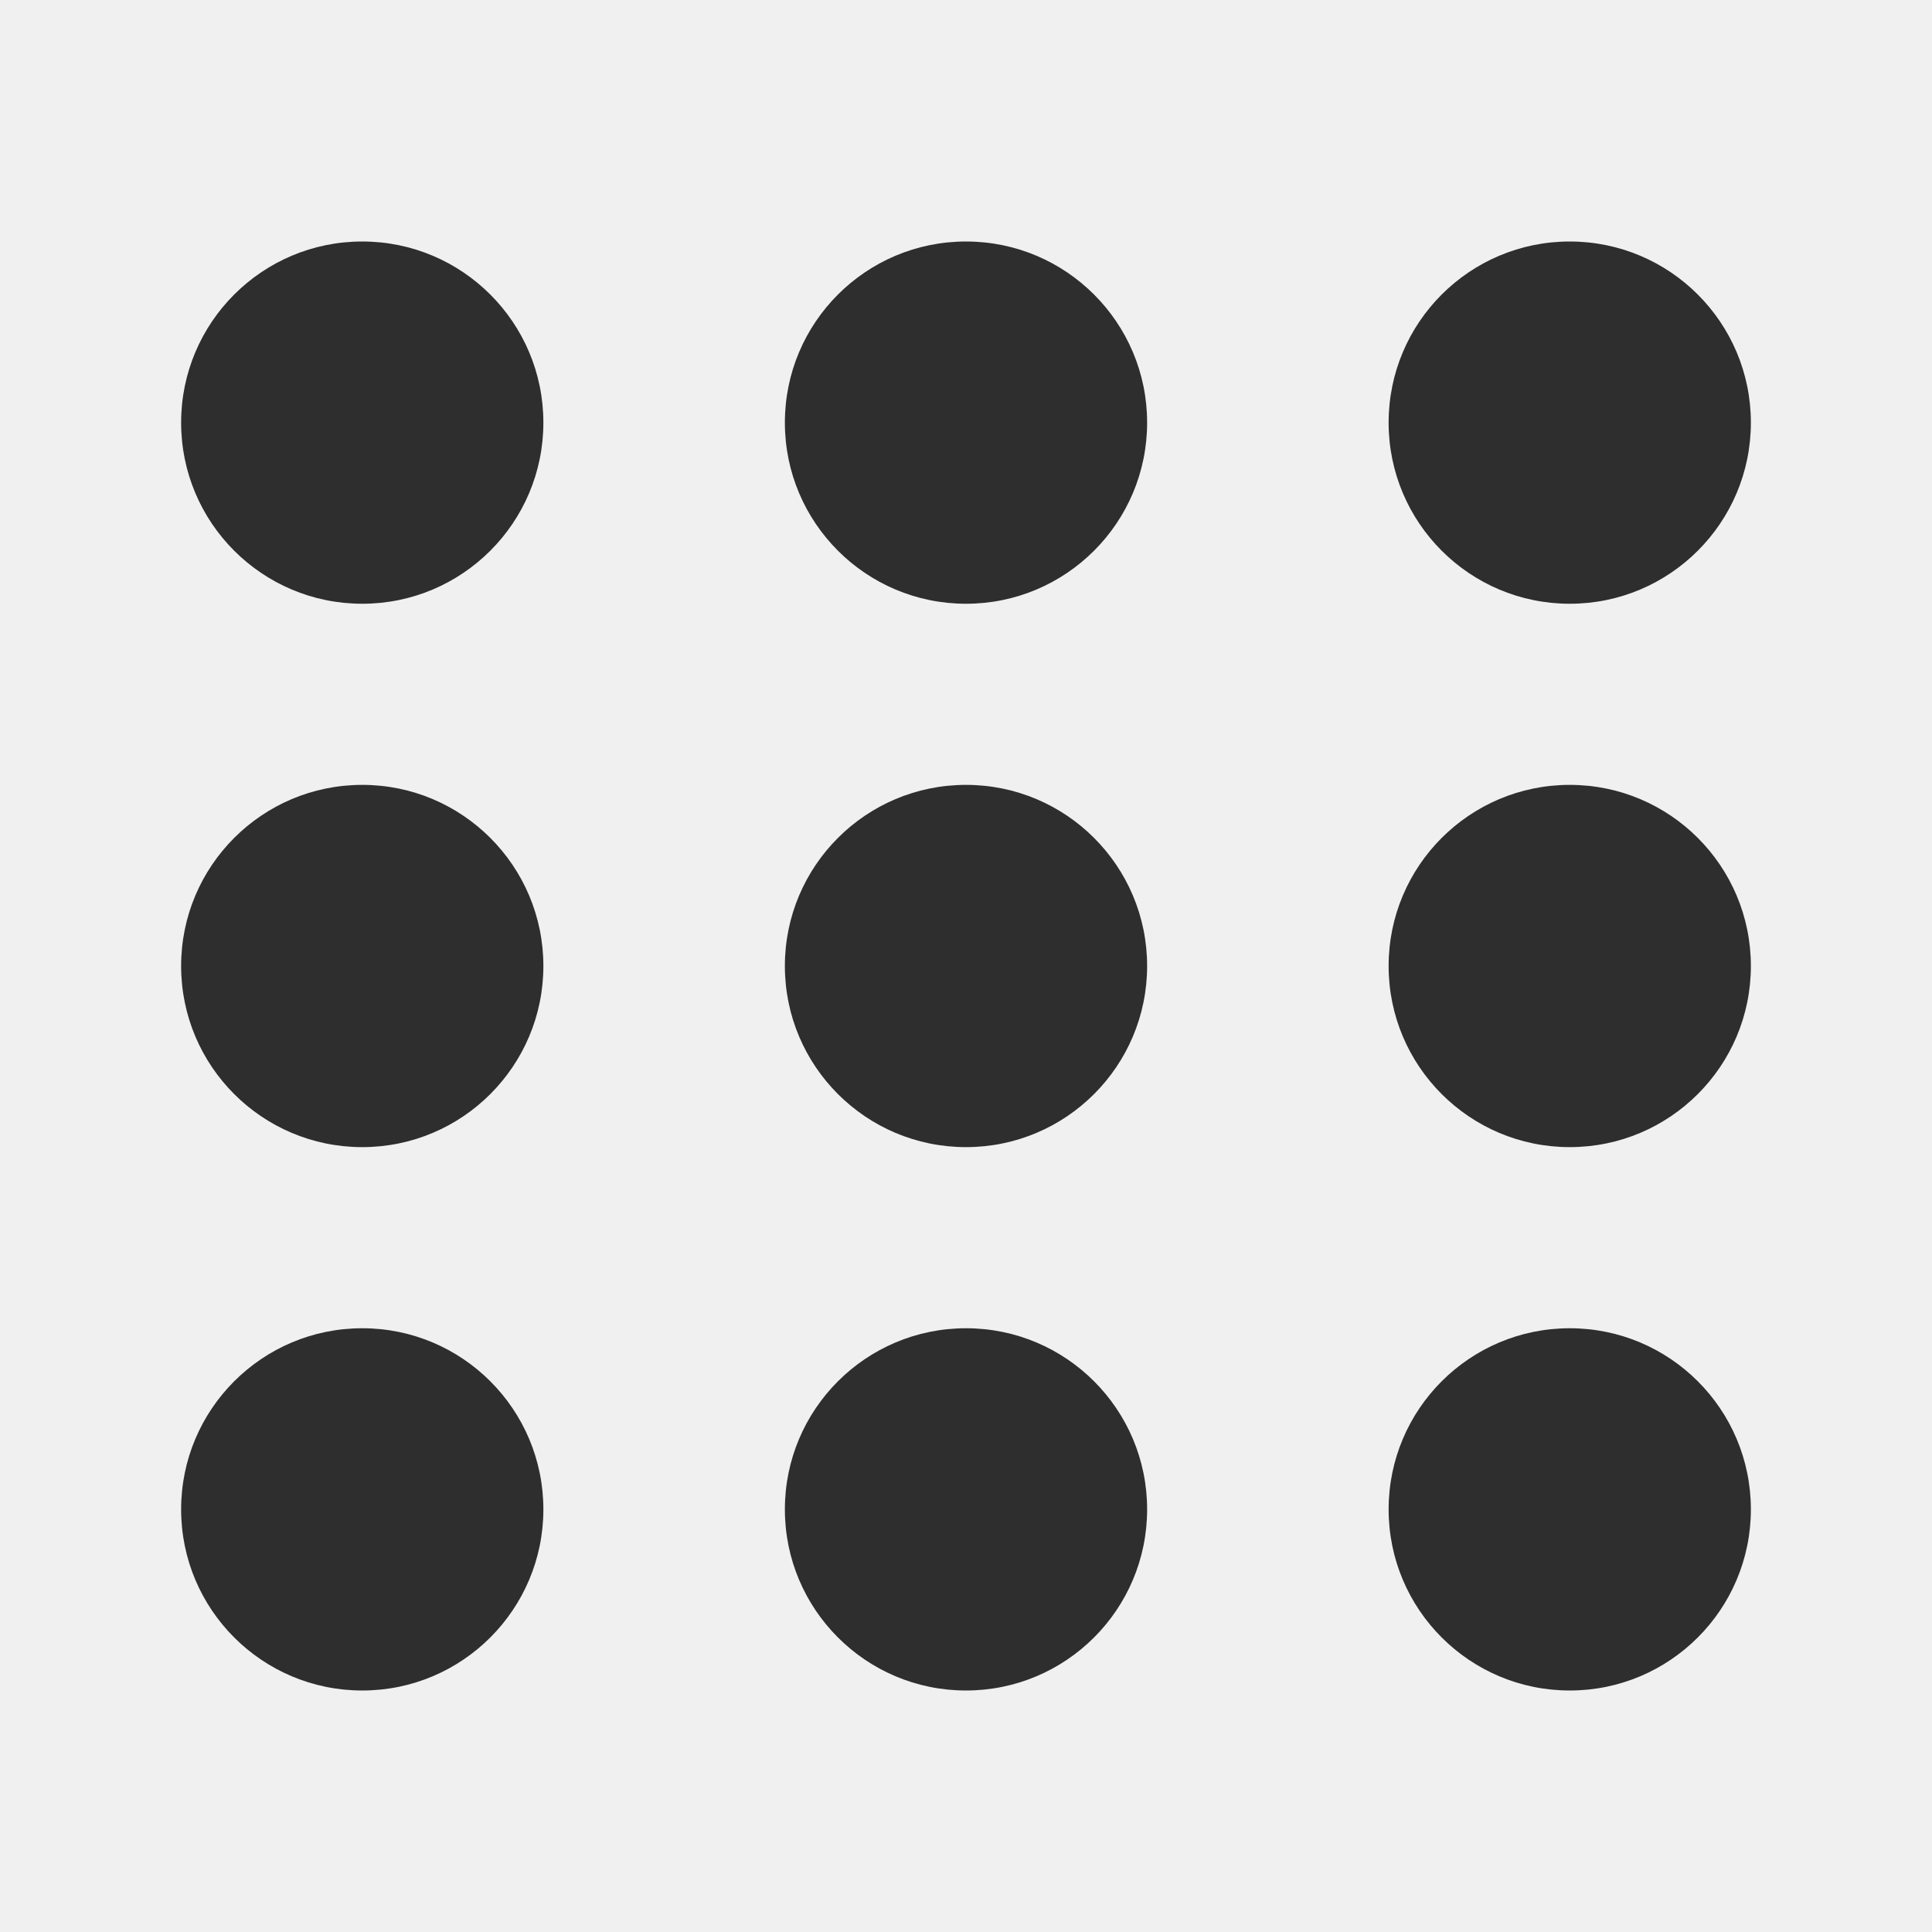
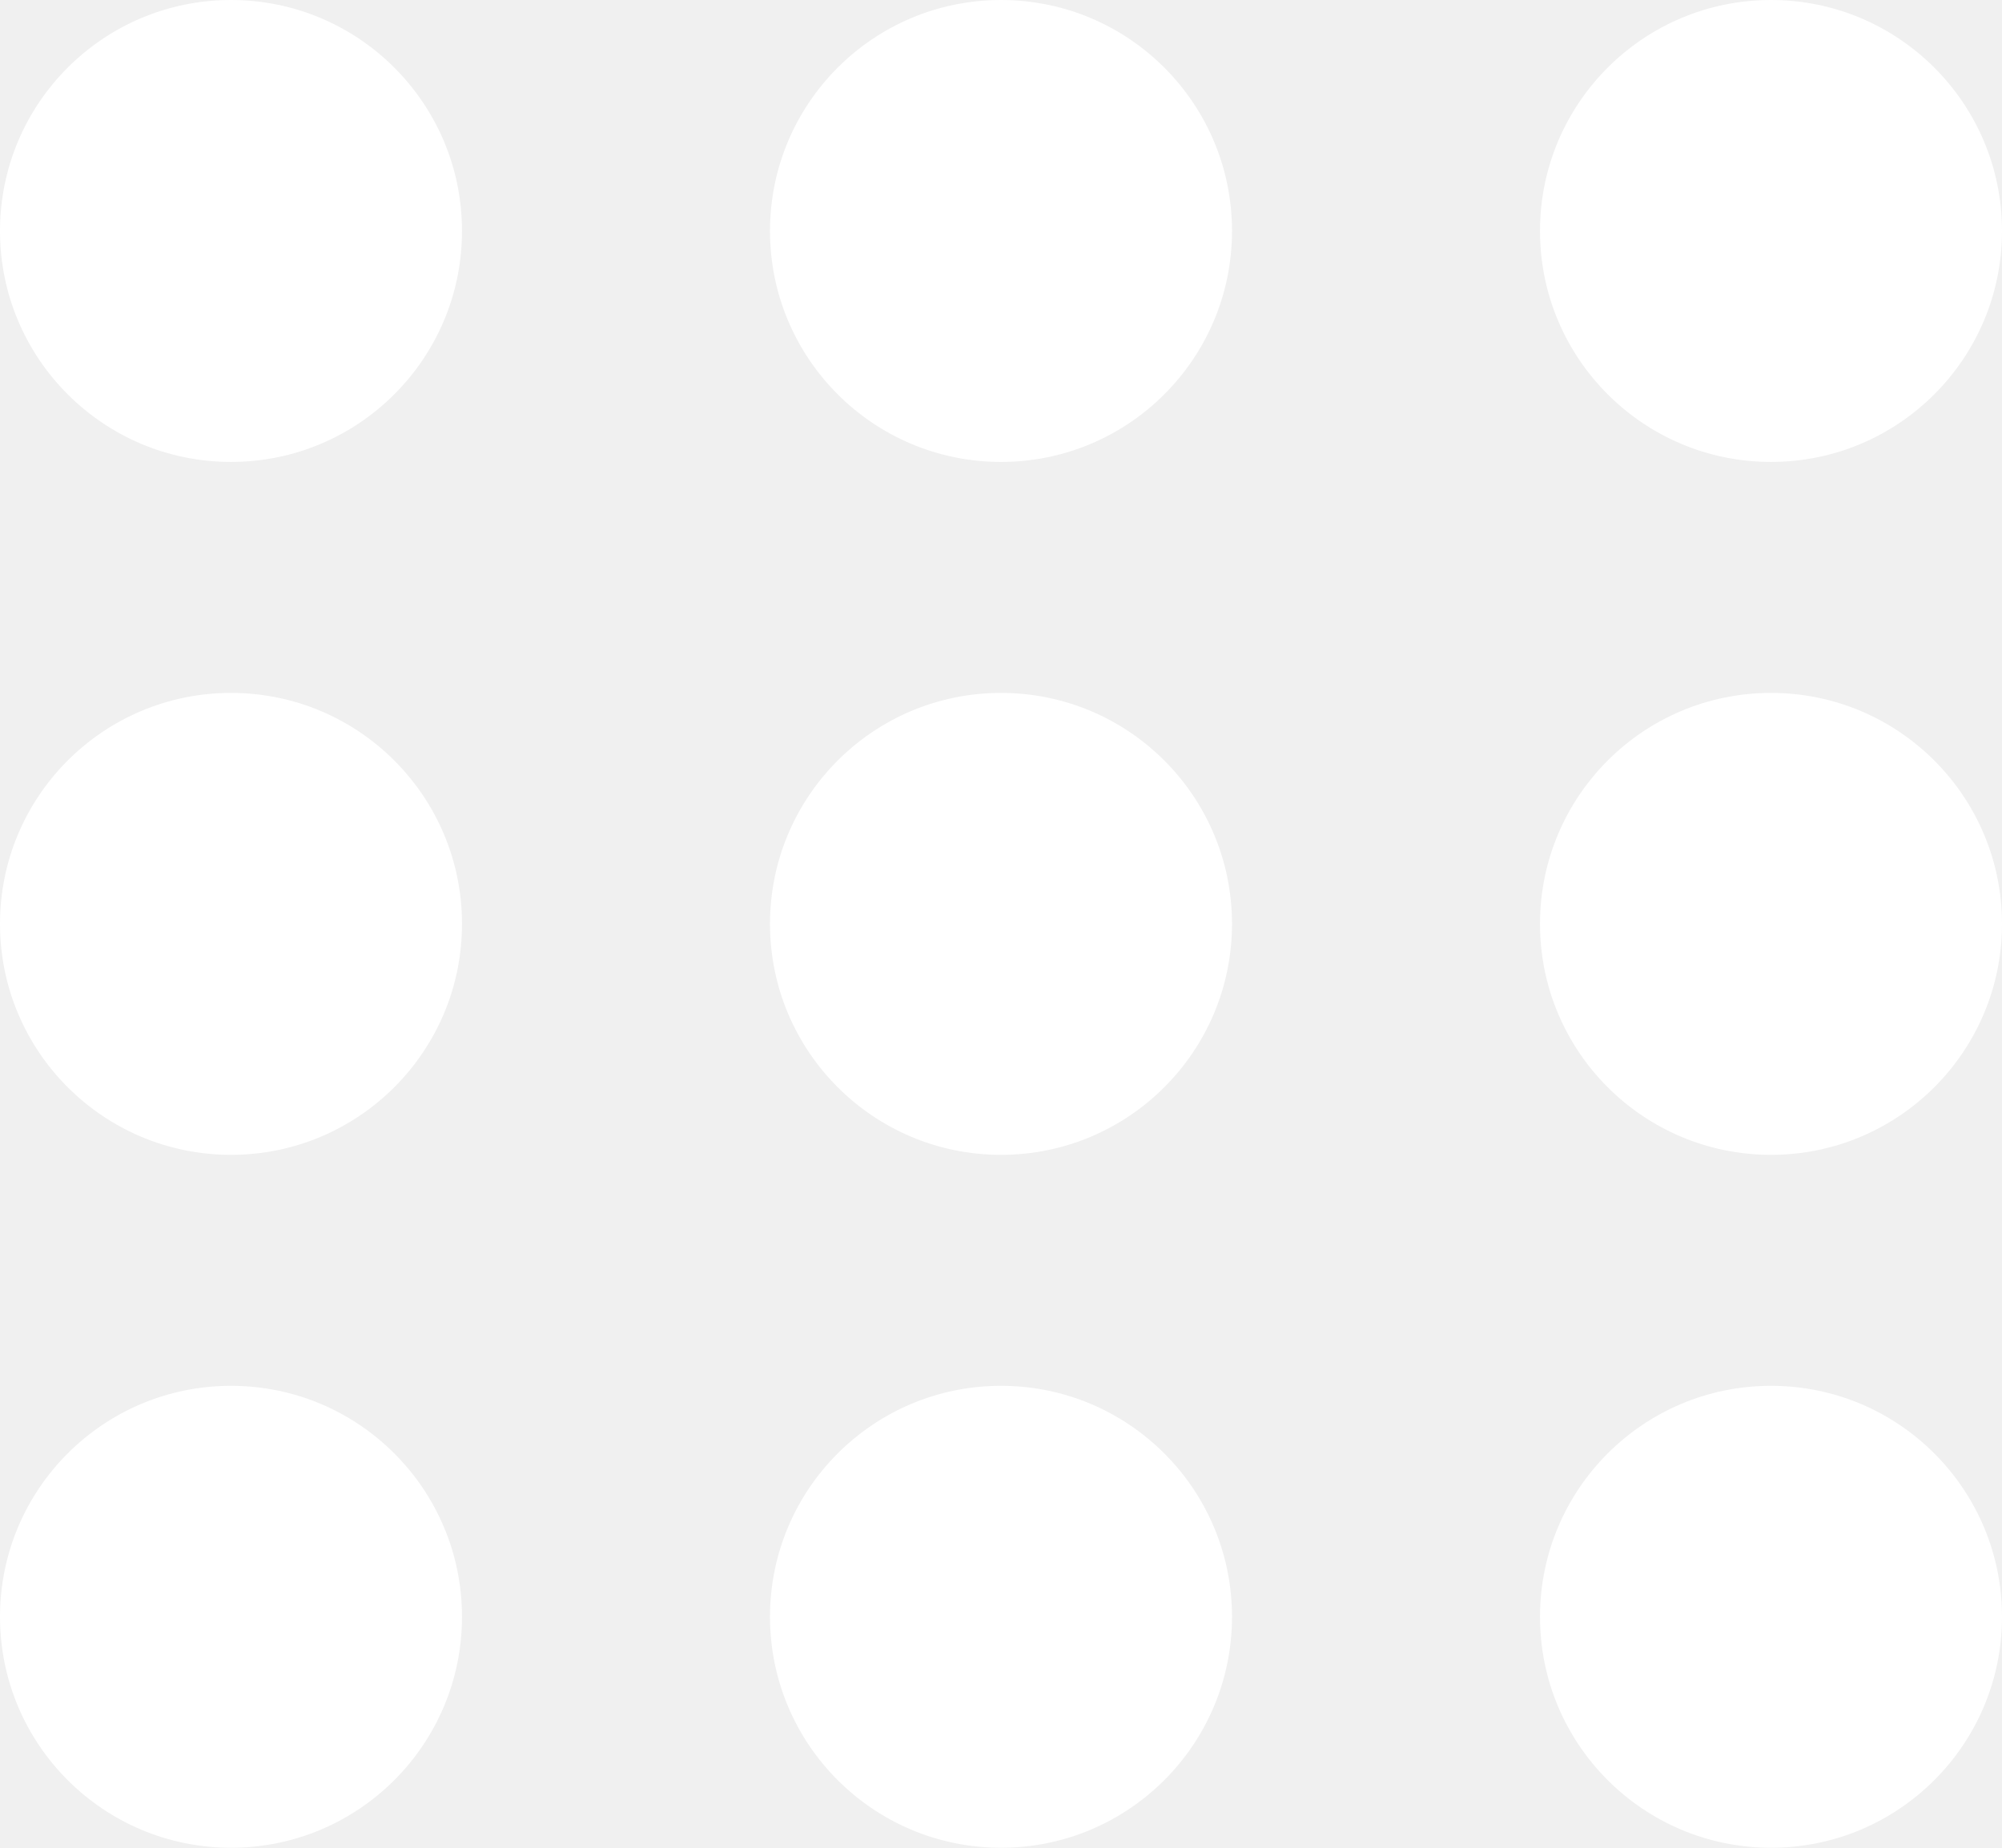
- <svg xmlns="http://www.w3.org/2000/svg" width="32" height="32" viewBox="0 0 32 32" fill="none">
-   <circle cx="6" cy="7" r="3" fill="#2E2E2E" />
-   <circle cx="6" cy="16" r="3" fill="#2E2E2E" />
-   <circle cx="6" cy="25" r="3" fill="#2E2E2E" />
-   <circle cx="16" cy="7" r="3" fill="#2E2E2E" />
-   <circle cx="16" cy="16" r="3" fill="#2E2E2E" />
-   <circle cx="16" cy="25" r="3" fill="#2E2E2E" />
-   <circle cx="26" cy="7" r="3" fill="#2E2E2E" />
-   <circle cx="26" cy="16" r="3" fill="#2E2E2E" />
-   <circle cx="26" cy="25" r="3" fill="#2E2E2E" />
+ <svg xmlns="http://www.w3.org/2000/svg" width="26" height="24" viewBox="0 0 26 24" fill="none">
+   <circle cx="3" cy="3" r="3" fill="white" />
+   <circle cx="3" cy="12" r="3" fill="white" />
+   <circle cx="3" cy="21" r="3" fill="white" />
+   <circle cx="13" cy="3" r="3" fill="white" />
+   <circle cx="13" cy="12" r="3" fill="white" />
+   <circle cx="13" cy="21" r="3" fill="white" />
+   <circle cx="23" cy="3" r="3" fill="white" />
+   <circle cx="23" cy="12" r="3" fill="white" />
+   <circle cx="23" cy="21" r="3" fill="white" />
</svg>
